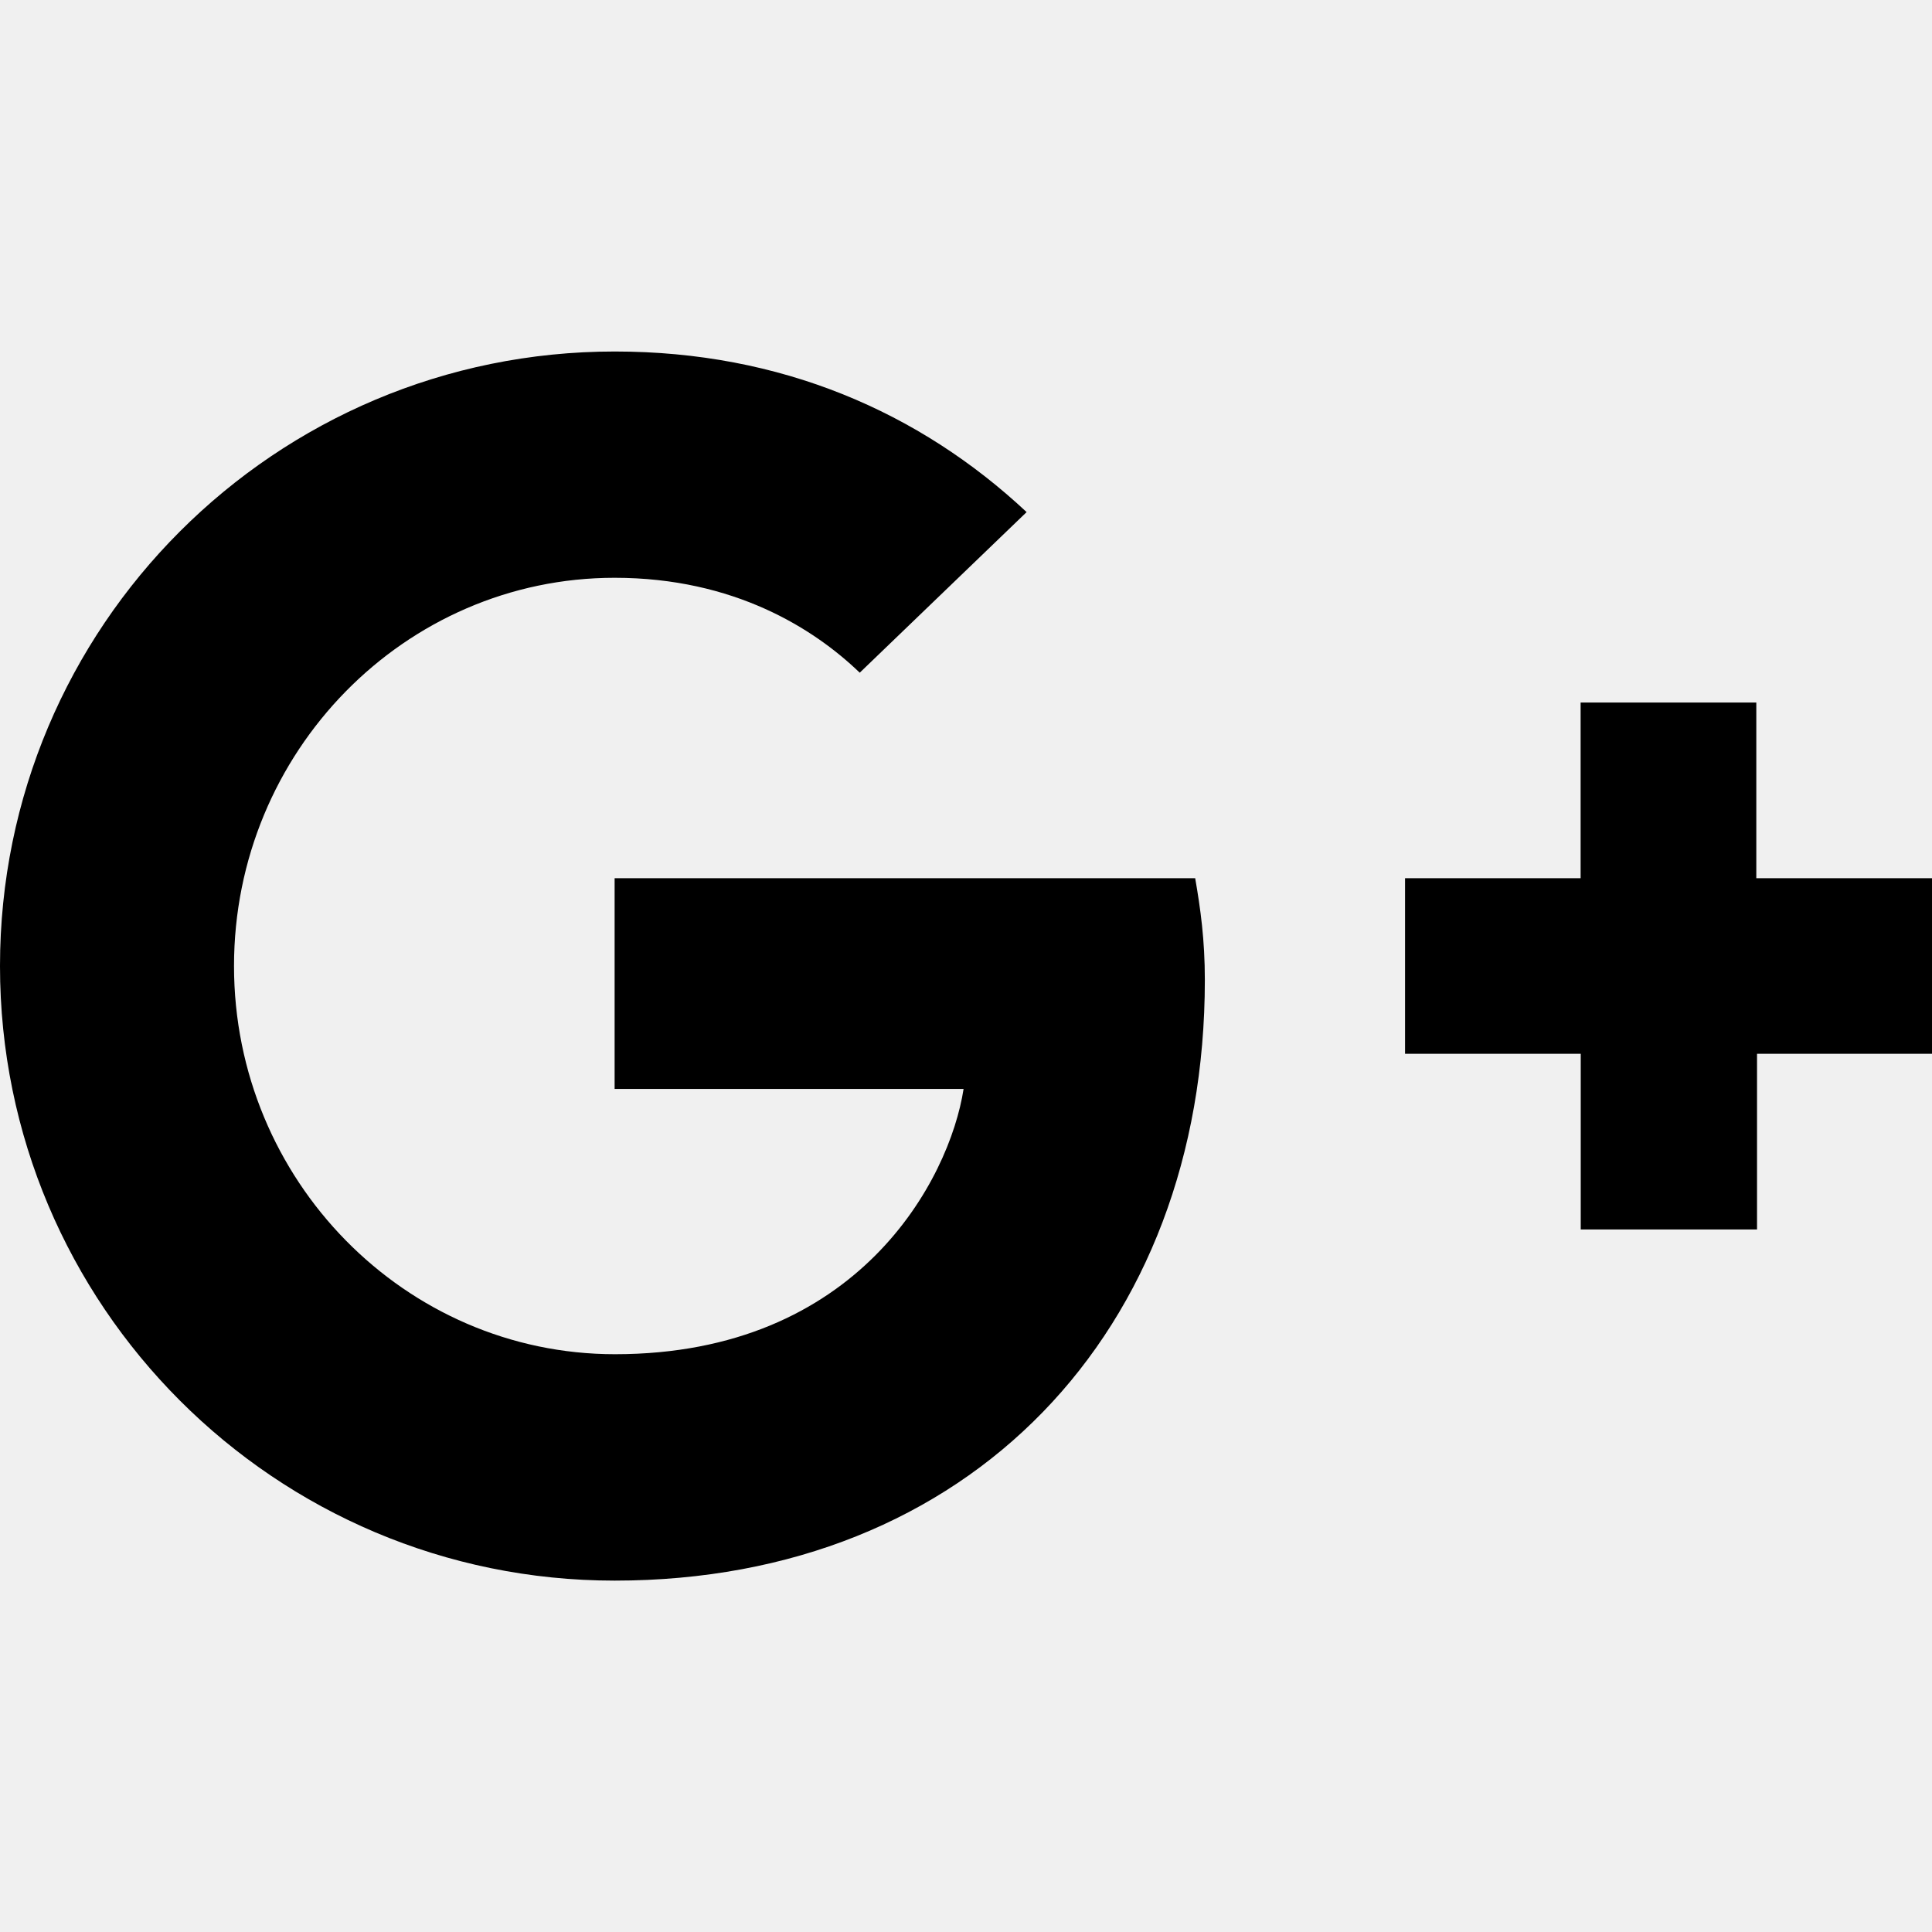
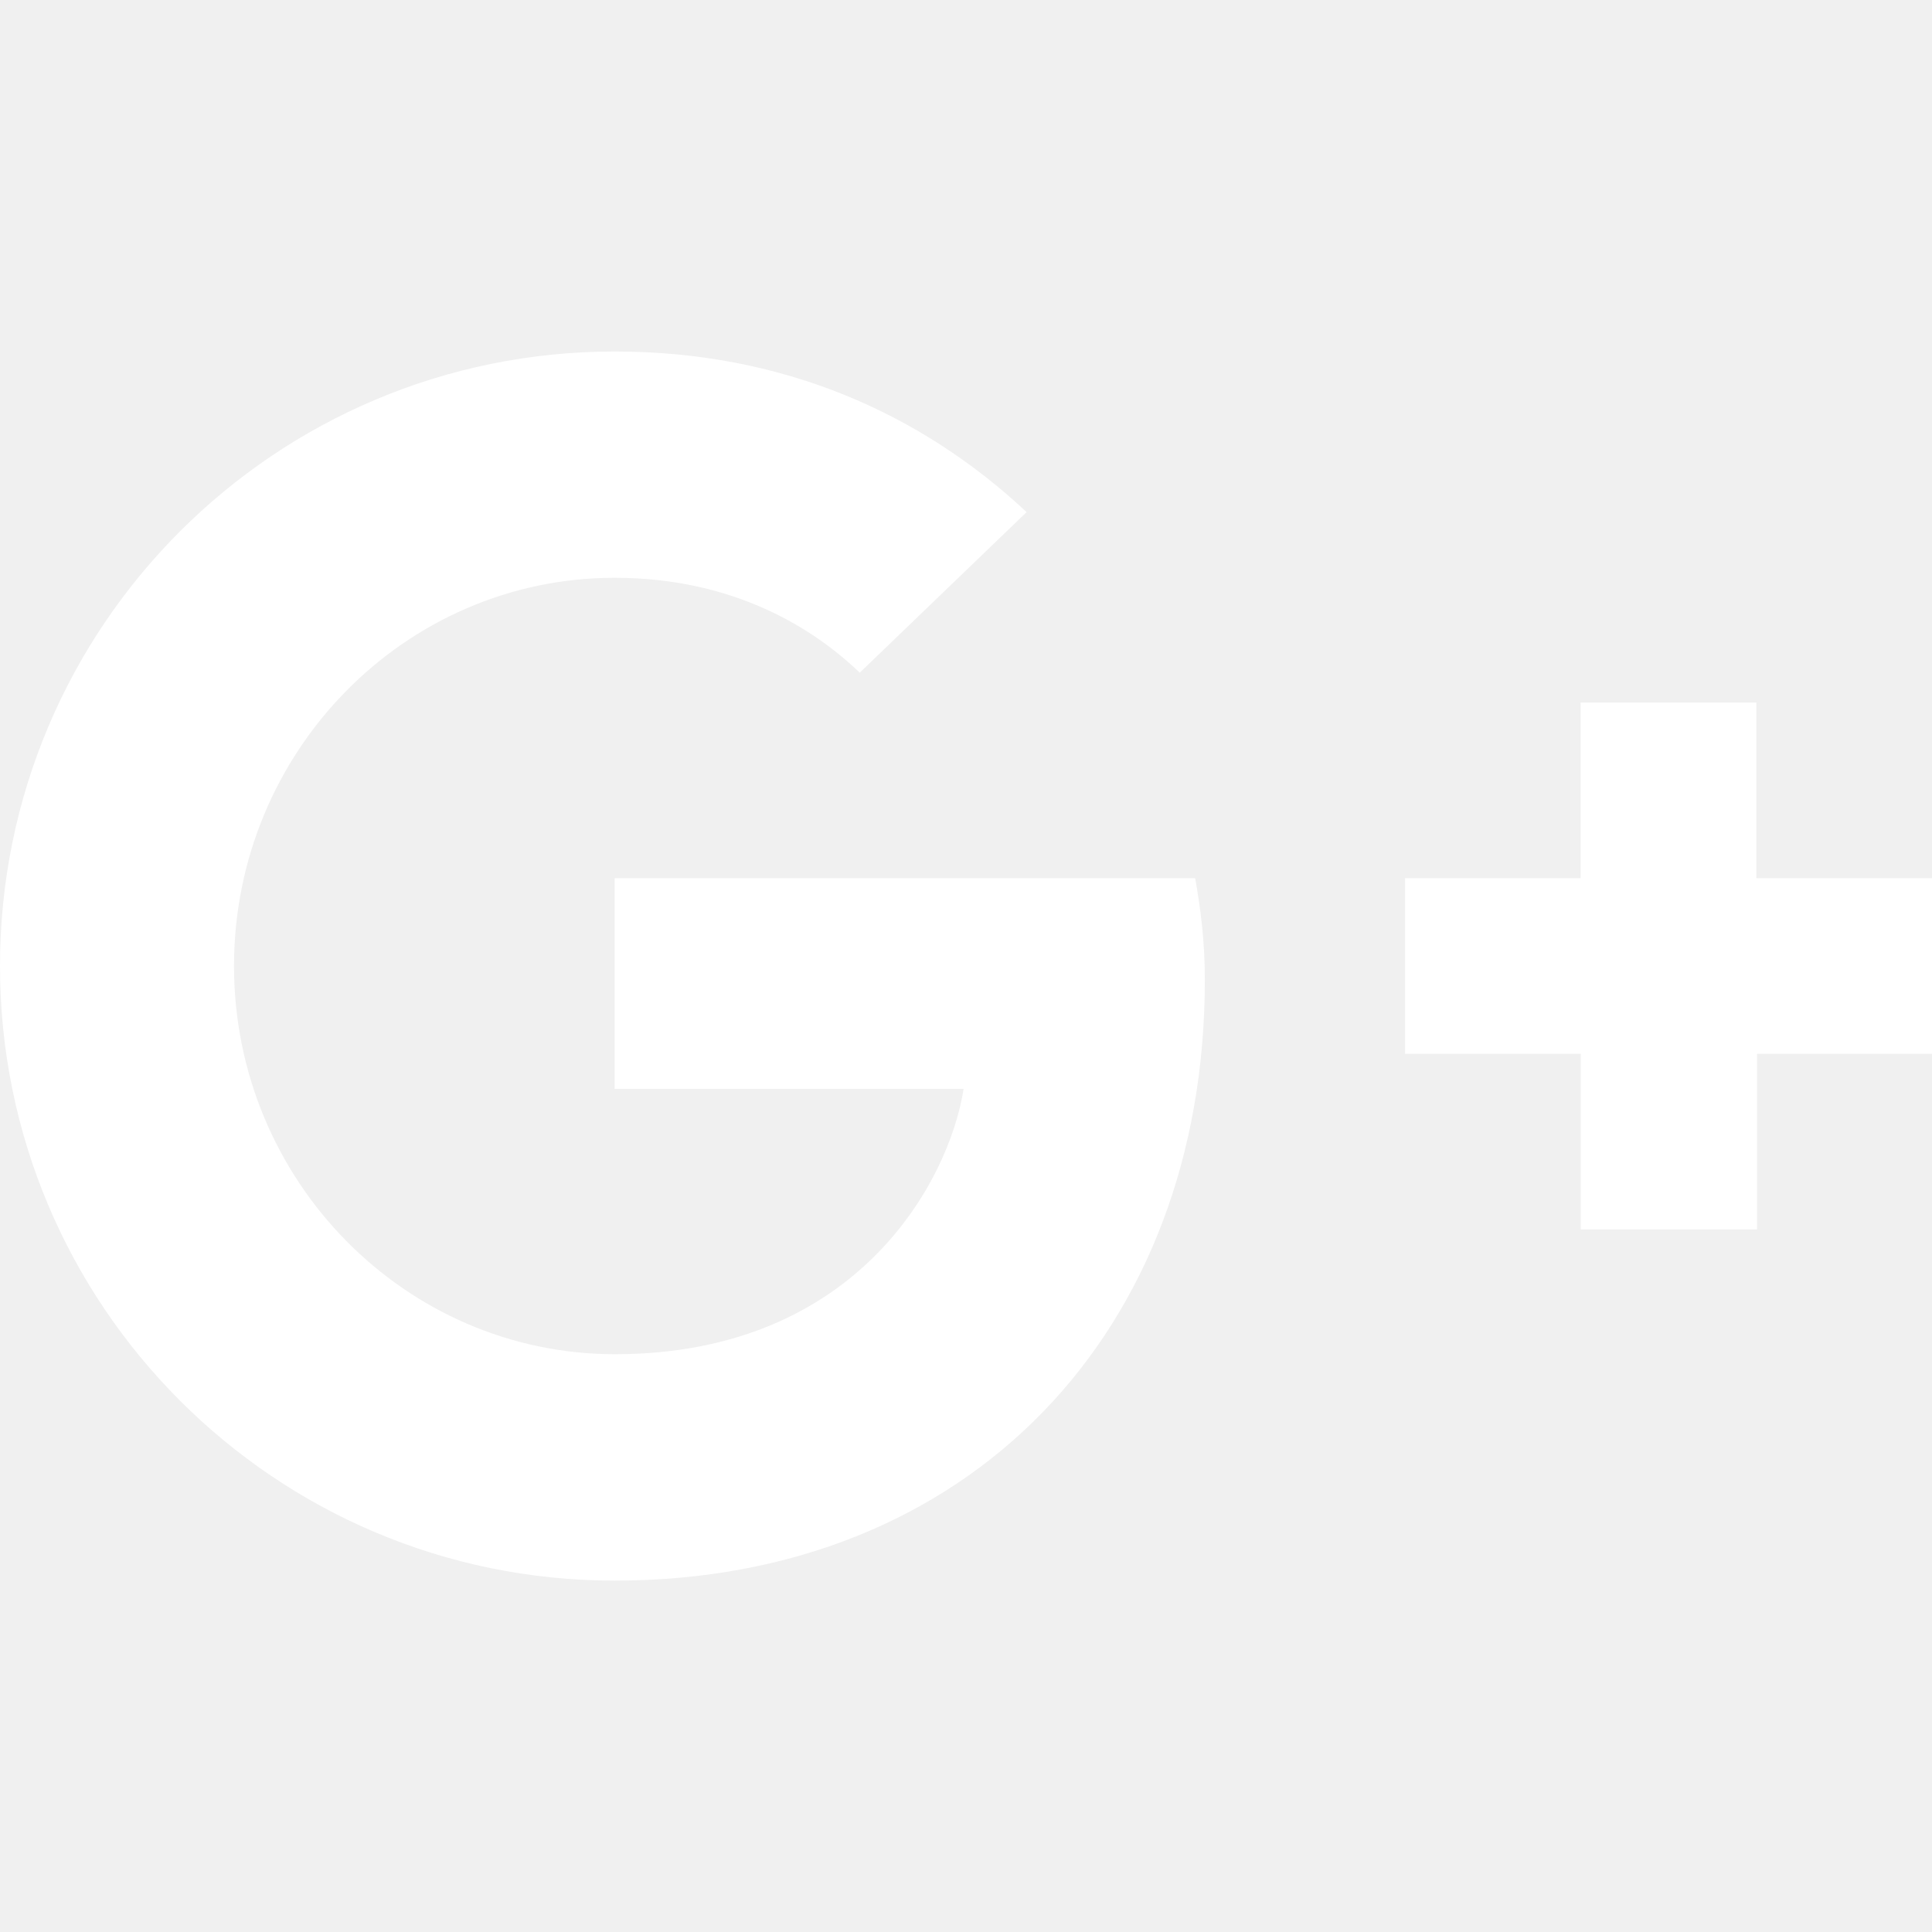
- <svg xmlns="http://www.w3.org/2000/svg" viewBox="0 0 16 16" fill-rule="evenodd" clip-rule="evenodd" stroke-linejoin="round" stroke-miterlimit="1.414">
+ <svg xmlns="http://www.w3.org/2000/svg" viewBox="0 0 16 16" fill-rule="evenodd" clip-rule="evenodd" stroke-linejoin="round" stroke-miterlimit="1.414" fill="#FFFFFF">
  <path d="M5.09 7.273v1.745h2.89c-.116.75-.873 2.197-2.887 2.197-1.737 0-3.155-1.44-3.155-3.215S3.353 4.785 5.09 4.785c.99 0 1.652.422 2.03.786l1.382-1.33c-.887-.83-2.037-1.33-3.41-1.33C2.275 2.91 0 5.19 0 8s2.276 5.09 5.09 5.09c2.94 0 4.888-2.065 4.888-4.974 0-.334-.036-.59-.08-.843H5.09zm10.91 0h-1.455V5.818H13.09v1.455h-1.454v1.454h1.455v1.455h1.46V8.727H16" />
</svg>
